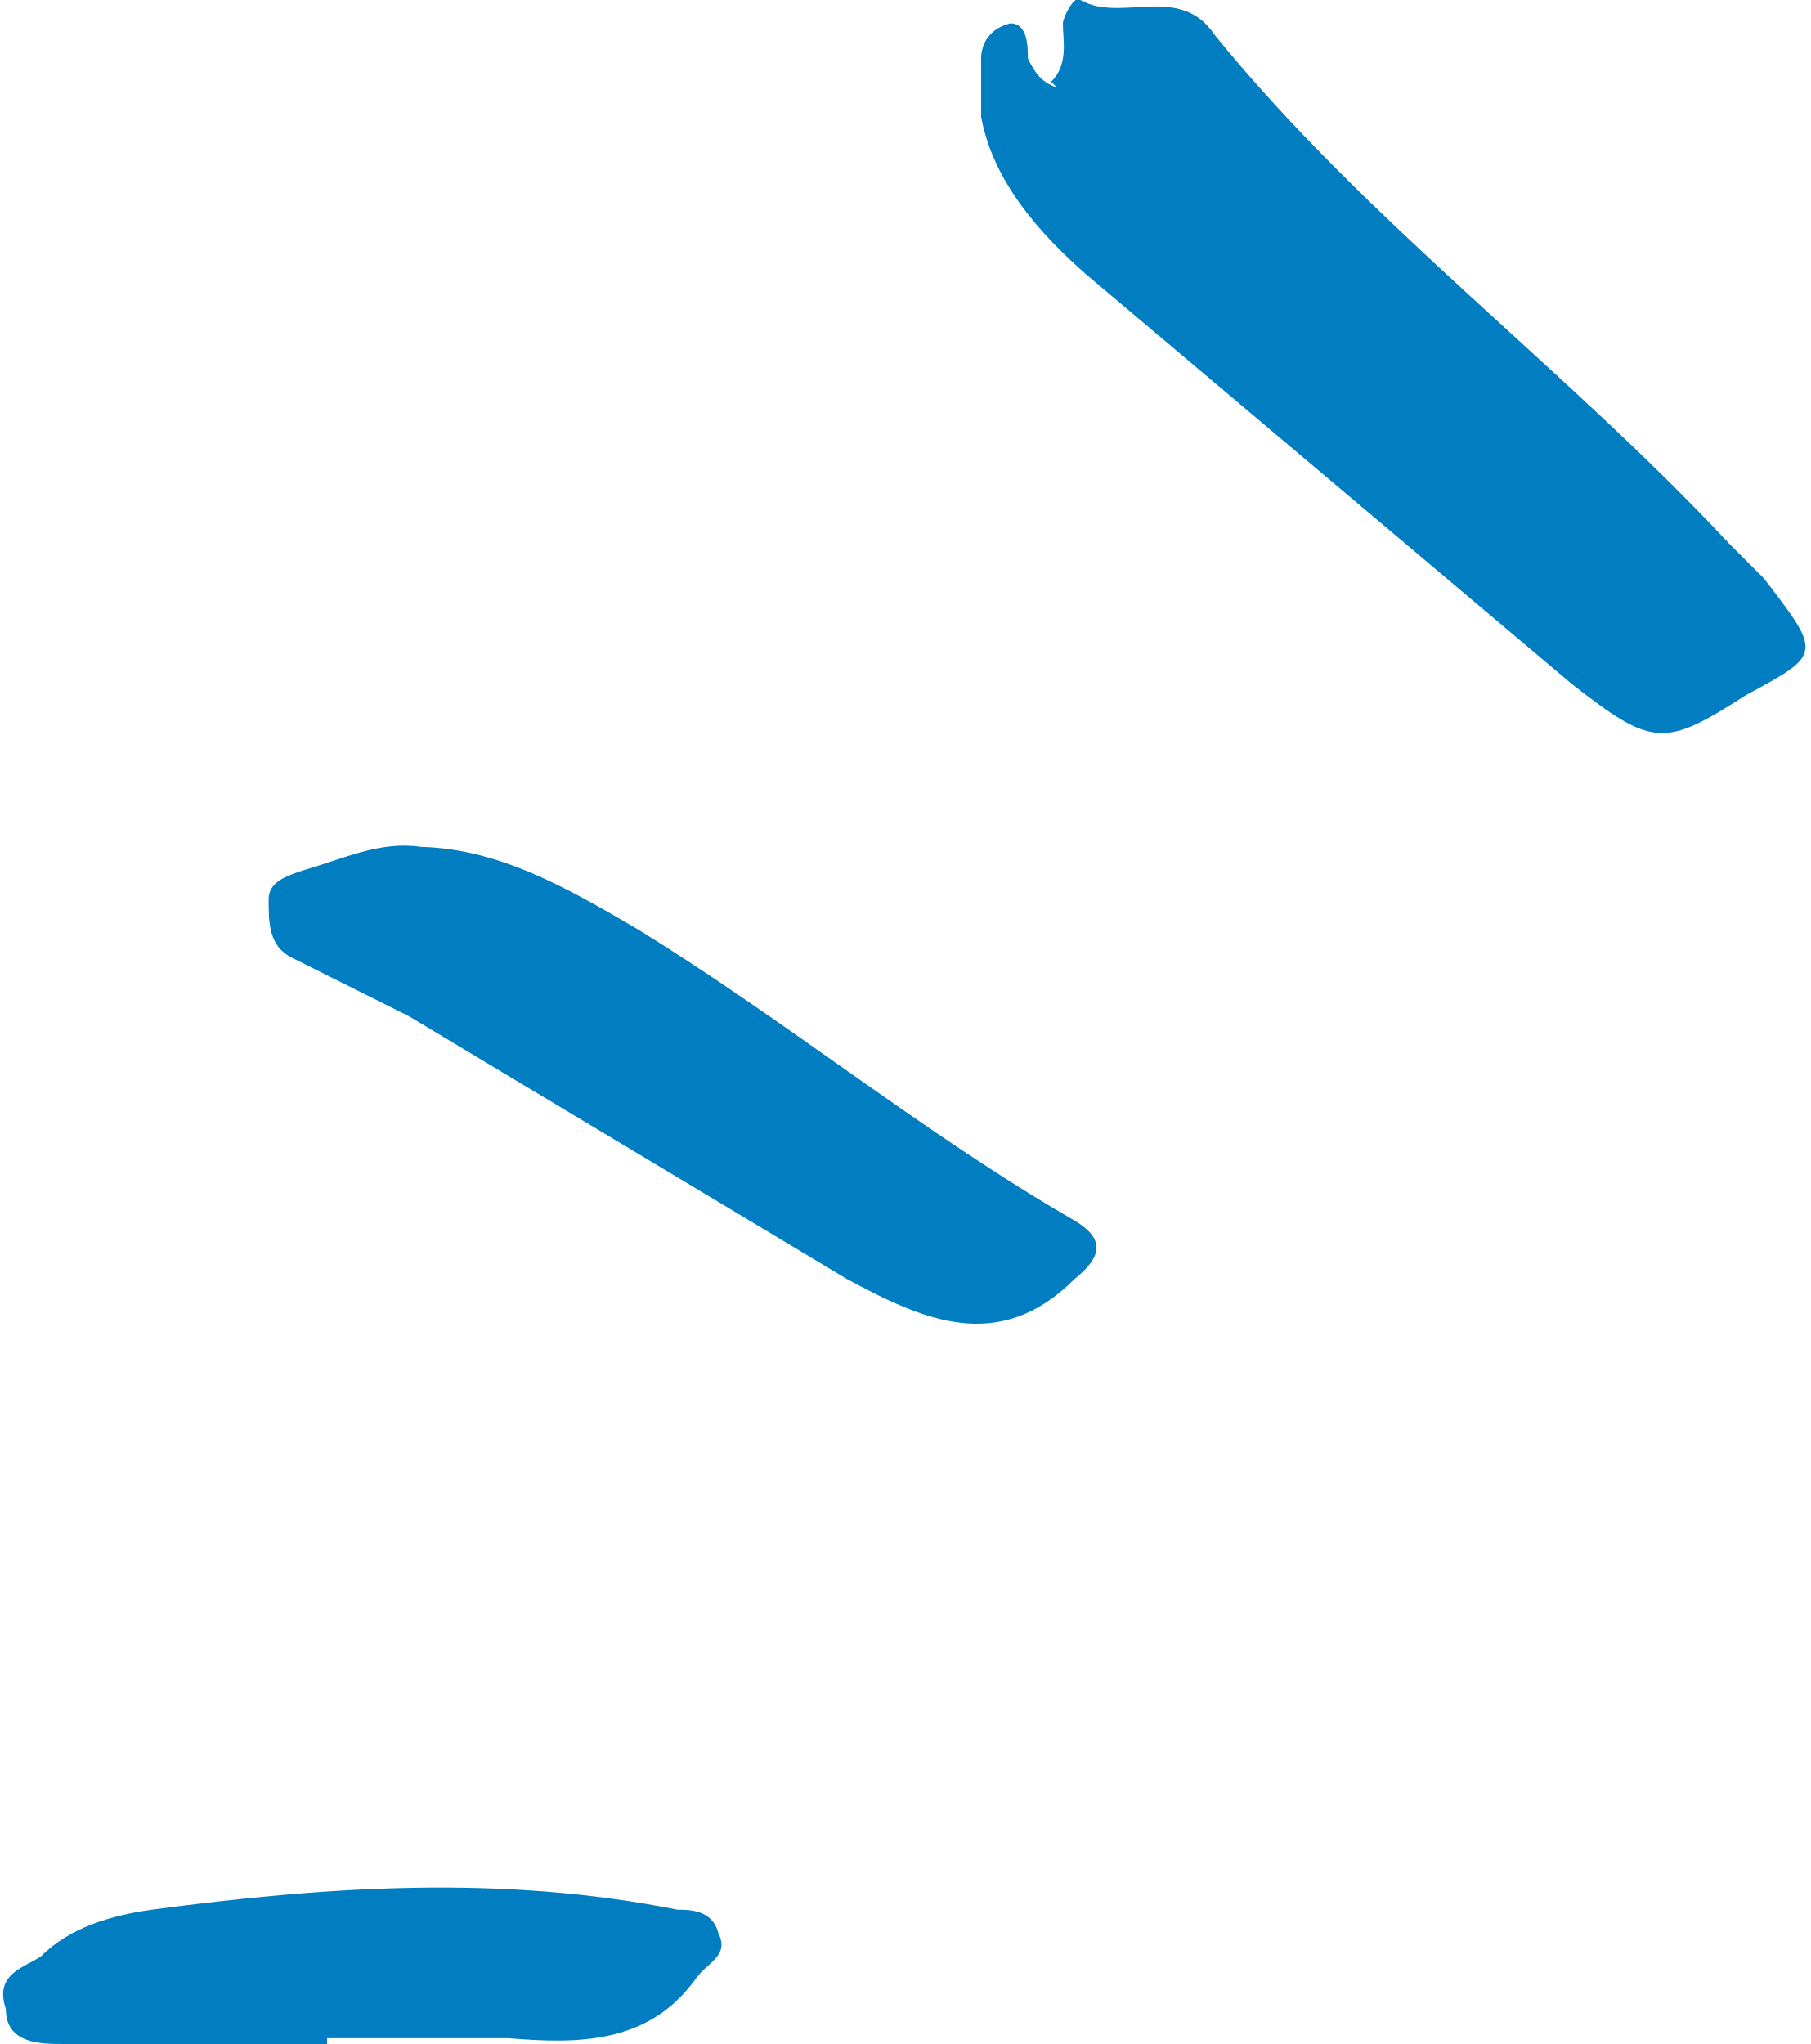
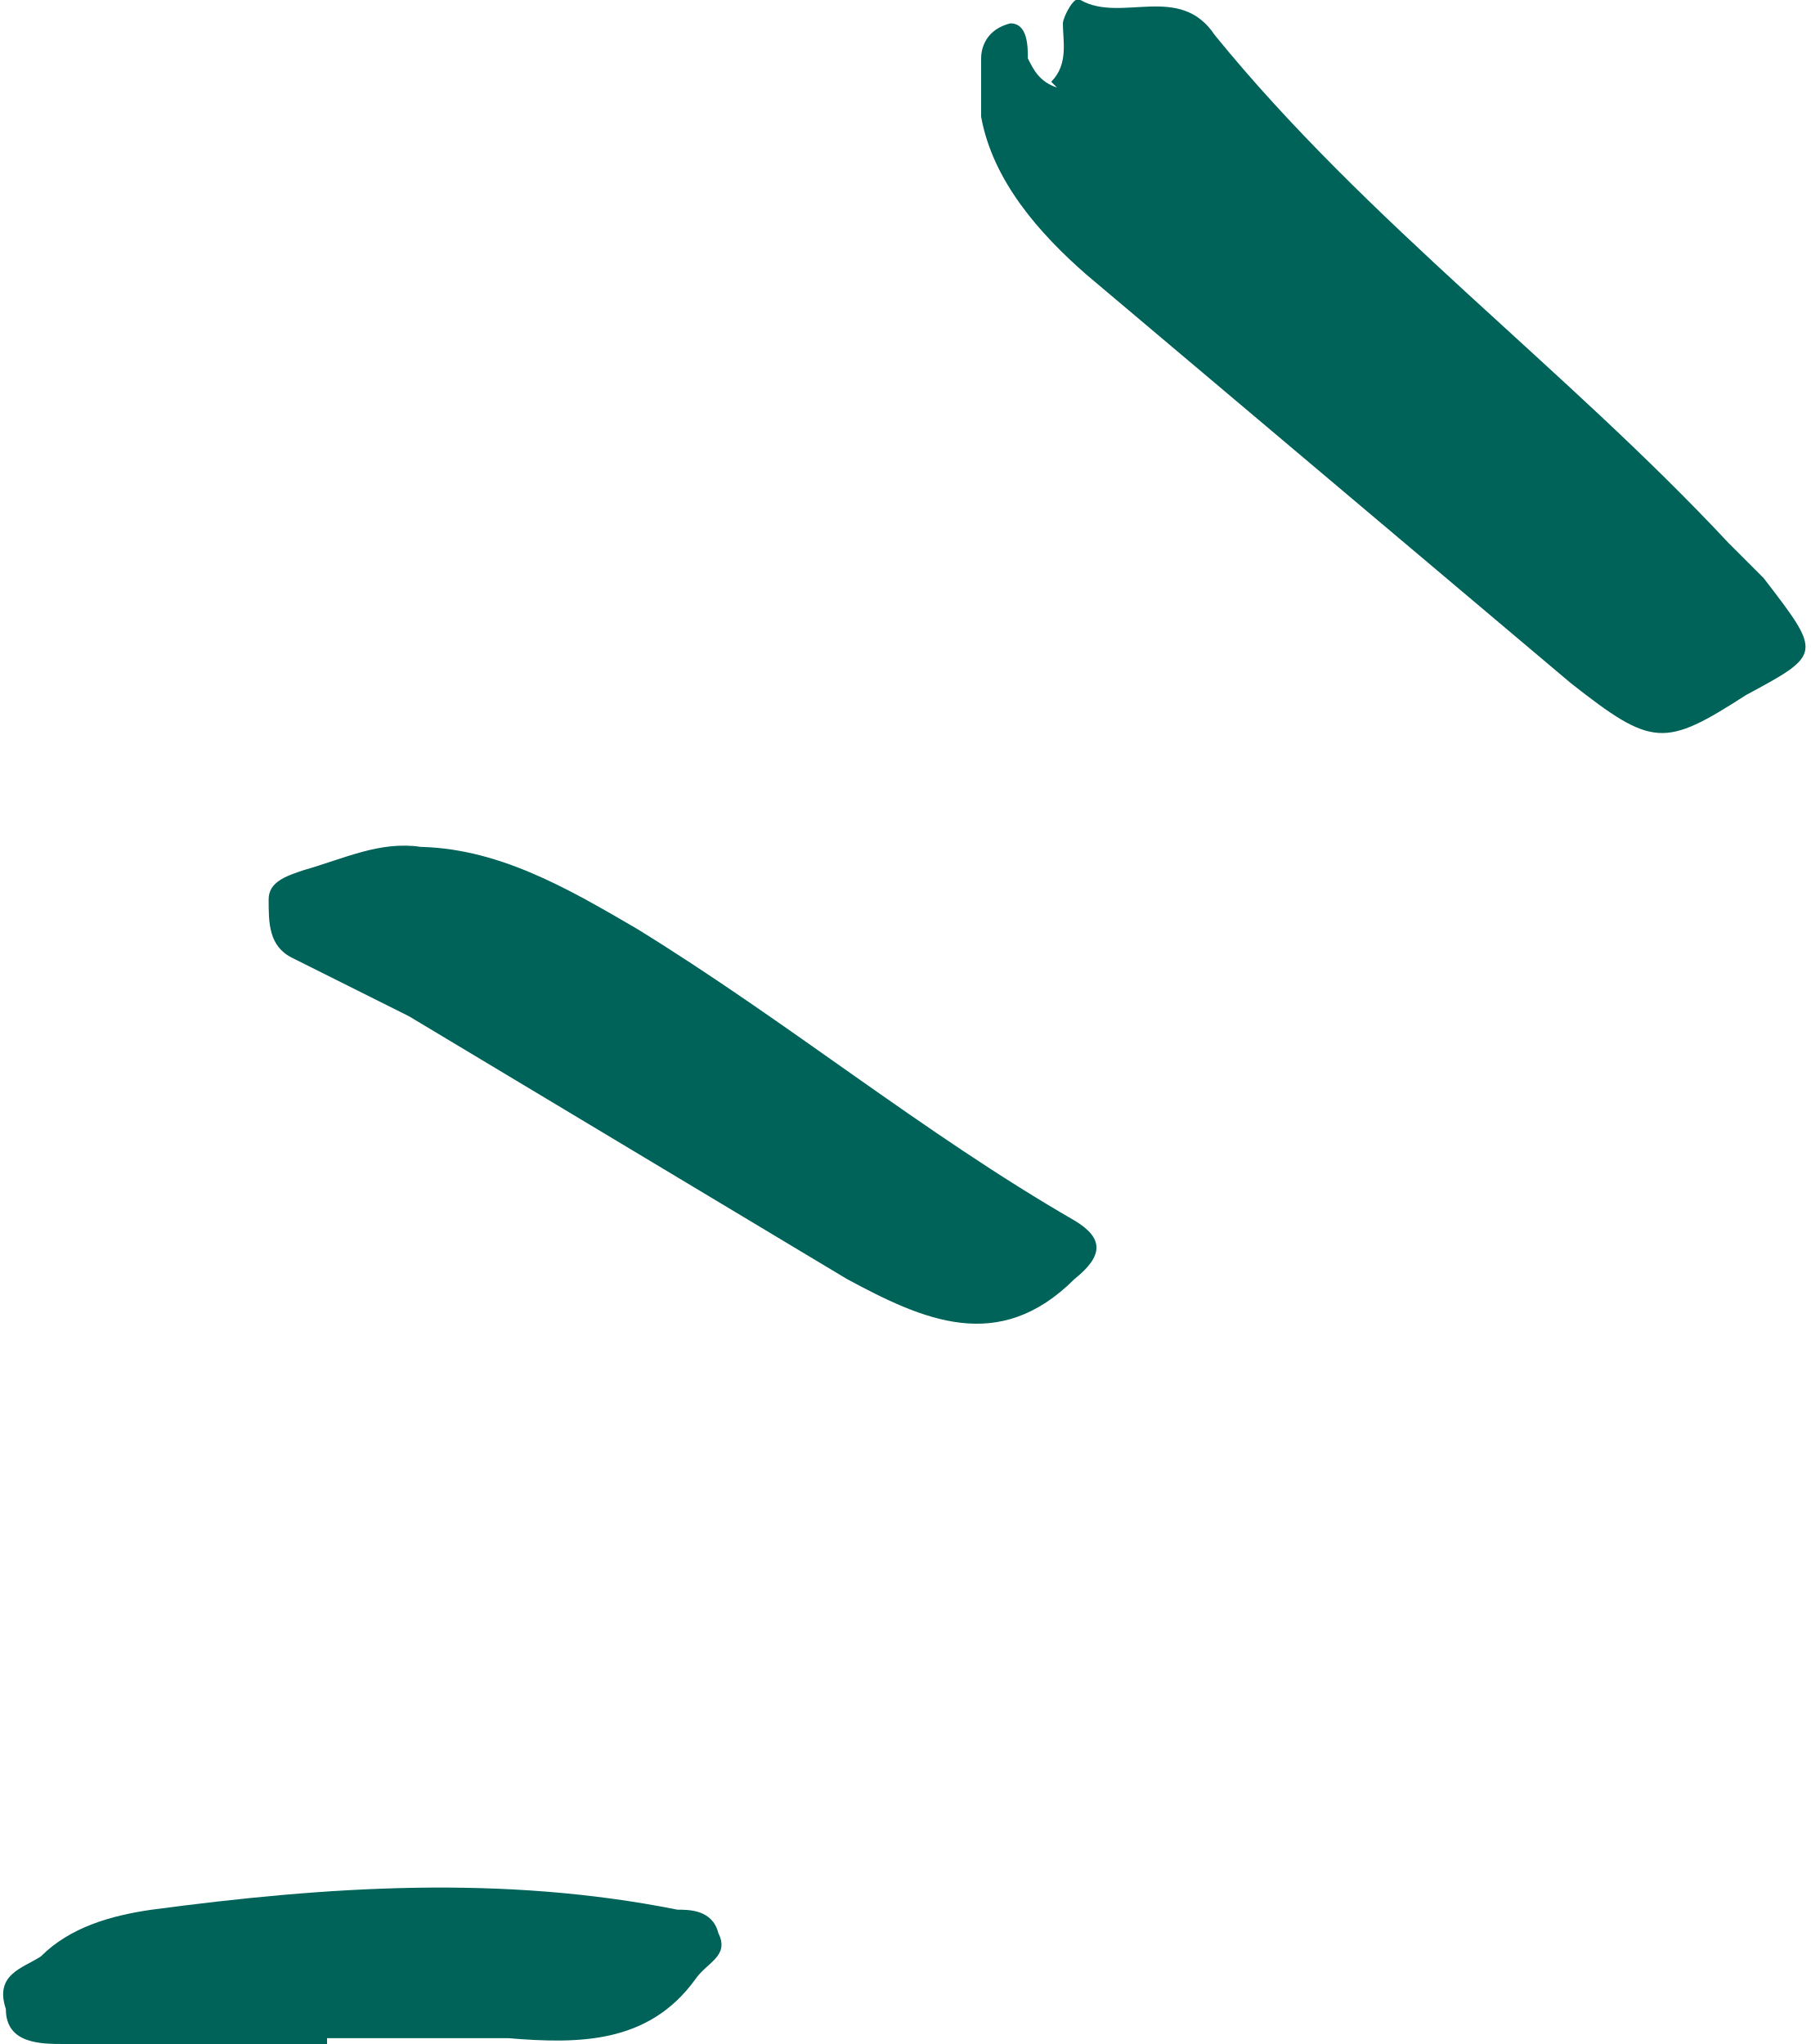
<svg xmlns="http://www.w3.org/2000/svg" viewBox="0 0 31 35">
-   <path d="M18 1.4c.3-.3.2-.7.2-1 0-.1.2-.5.3-.4.7.4 1.7-.3 2.3.6 2.6 3.2 6 5.7 8.8 8.7l.6.6c1 1.3 1 1.3-.3 2-1.4.9-1.6.9-3-.2l-8.3-7C17.8 4 17 3.1 16.8 2V1c0-.2.1-.5.5-.6.3 0 .3.4.3.6.1.2.2.4.5.5z" fill="#007ec1" />
-   <path d="M7.1 14.5c1.4 0 2.6.7 3.8 1.4 2.6 1.6 4.9 3.5 7.5 5 .5.3.5.6 0 1-1.3 1.3-2.6.7-3.9 0L7 17.4l-2-1c-.4-.2-.4-.6-.4-1 0-.3.3-.4.6-.5.7-.2 1.3-.5 2-.4" fill="#007ec1" />
-   <path d="M5.6 35H1.1c-.4 0-1 0-1-.6-.2-.6.3-.7.6-.9.5-.5 1.2-.7 1.9-.8 3-.4 6-.6 9 0 .2 0 .6 0 .7.4.2.4-.2.5-.4.8-.8 1.1-2 1.1-3.2 1H5.6z" fill="#007ec1" />
+   <path d="M18 1.4c.3-.3.2-.7.2-1 0-.1.2-.5.3-.4.7.4 1.7-.3 2.3.6 2.6 3.2 6 5.7 8.8 8.7l.6.6c1 1.3 1 1.3-.3 2-1.4.9-1.6.9-3-.2l-8.3-7C17.8 4 17 3.1 16.8 2V1c0-.2.1-.5.5-.6.3 0 .3.4.3.6.1.2.2.4.5.5z" fill="#006359" />
+   <path d="M7.1 14.5c1.4 0 2.6.7 3.8 1.4 2.6 1.6 4.9 3.5 7.5 5 .5.3.5.6 0 1-1.3 1.3-2.6.7-3.9 0L7 17.4l-2-1c-.4-.2-.4-.6-.4-1 0-.3.3-.4.6-.5.7-.2 1.3-.5 2-.4" fill="#006359" />
+   <path d="M5.6 35H1.1c-.4 0-1 0-1-.6-.2-.6.3-.7.6-.9.5-.5 1.2-.7 1.9-.8 3-.4 6-.6 9 0 .2 0 .6 0 .7.4.2.4-.2.5-.4.8-.8 1.1-2 1.1-3.2 1H5.6z" fill="#006359" />
</svg>
